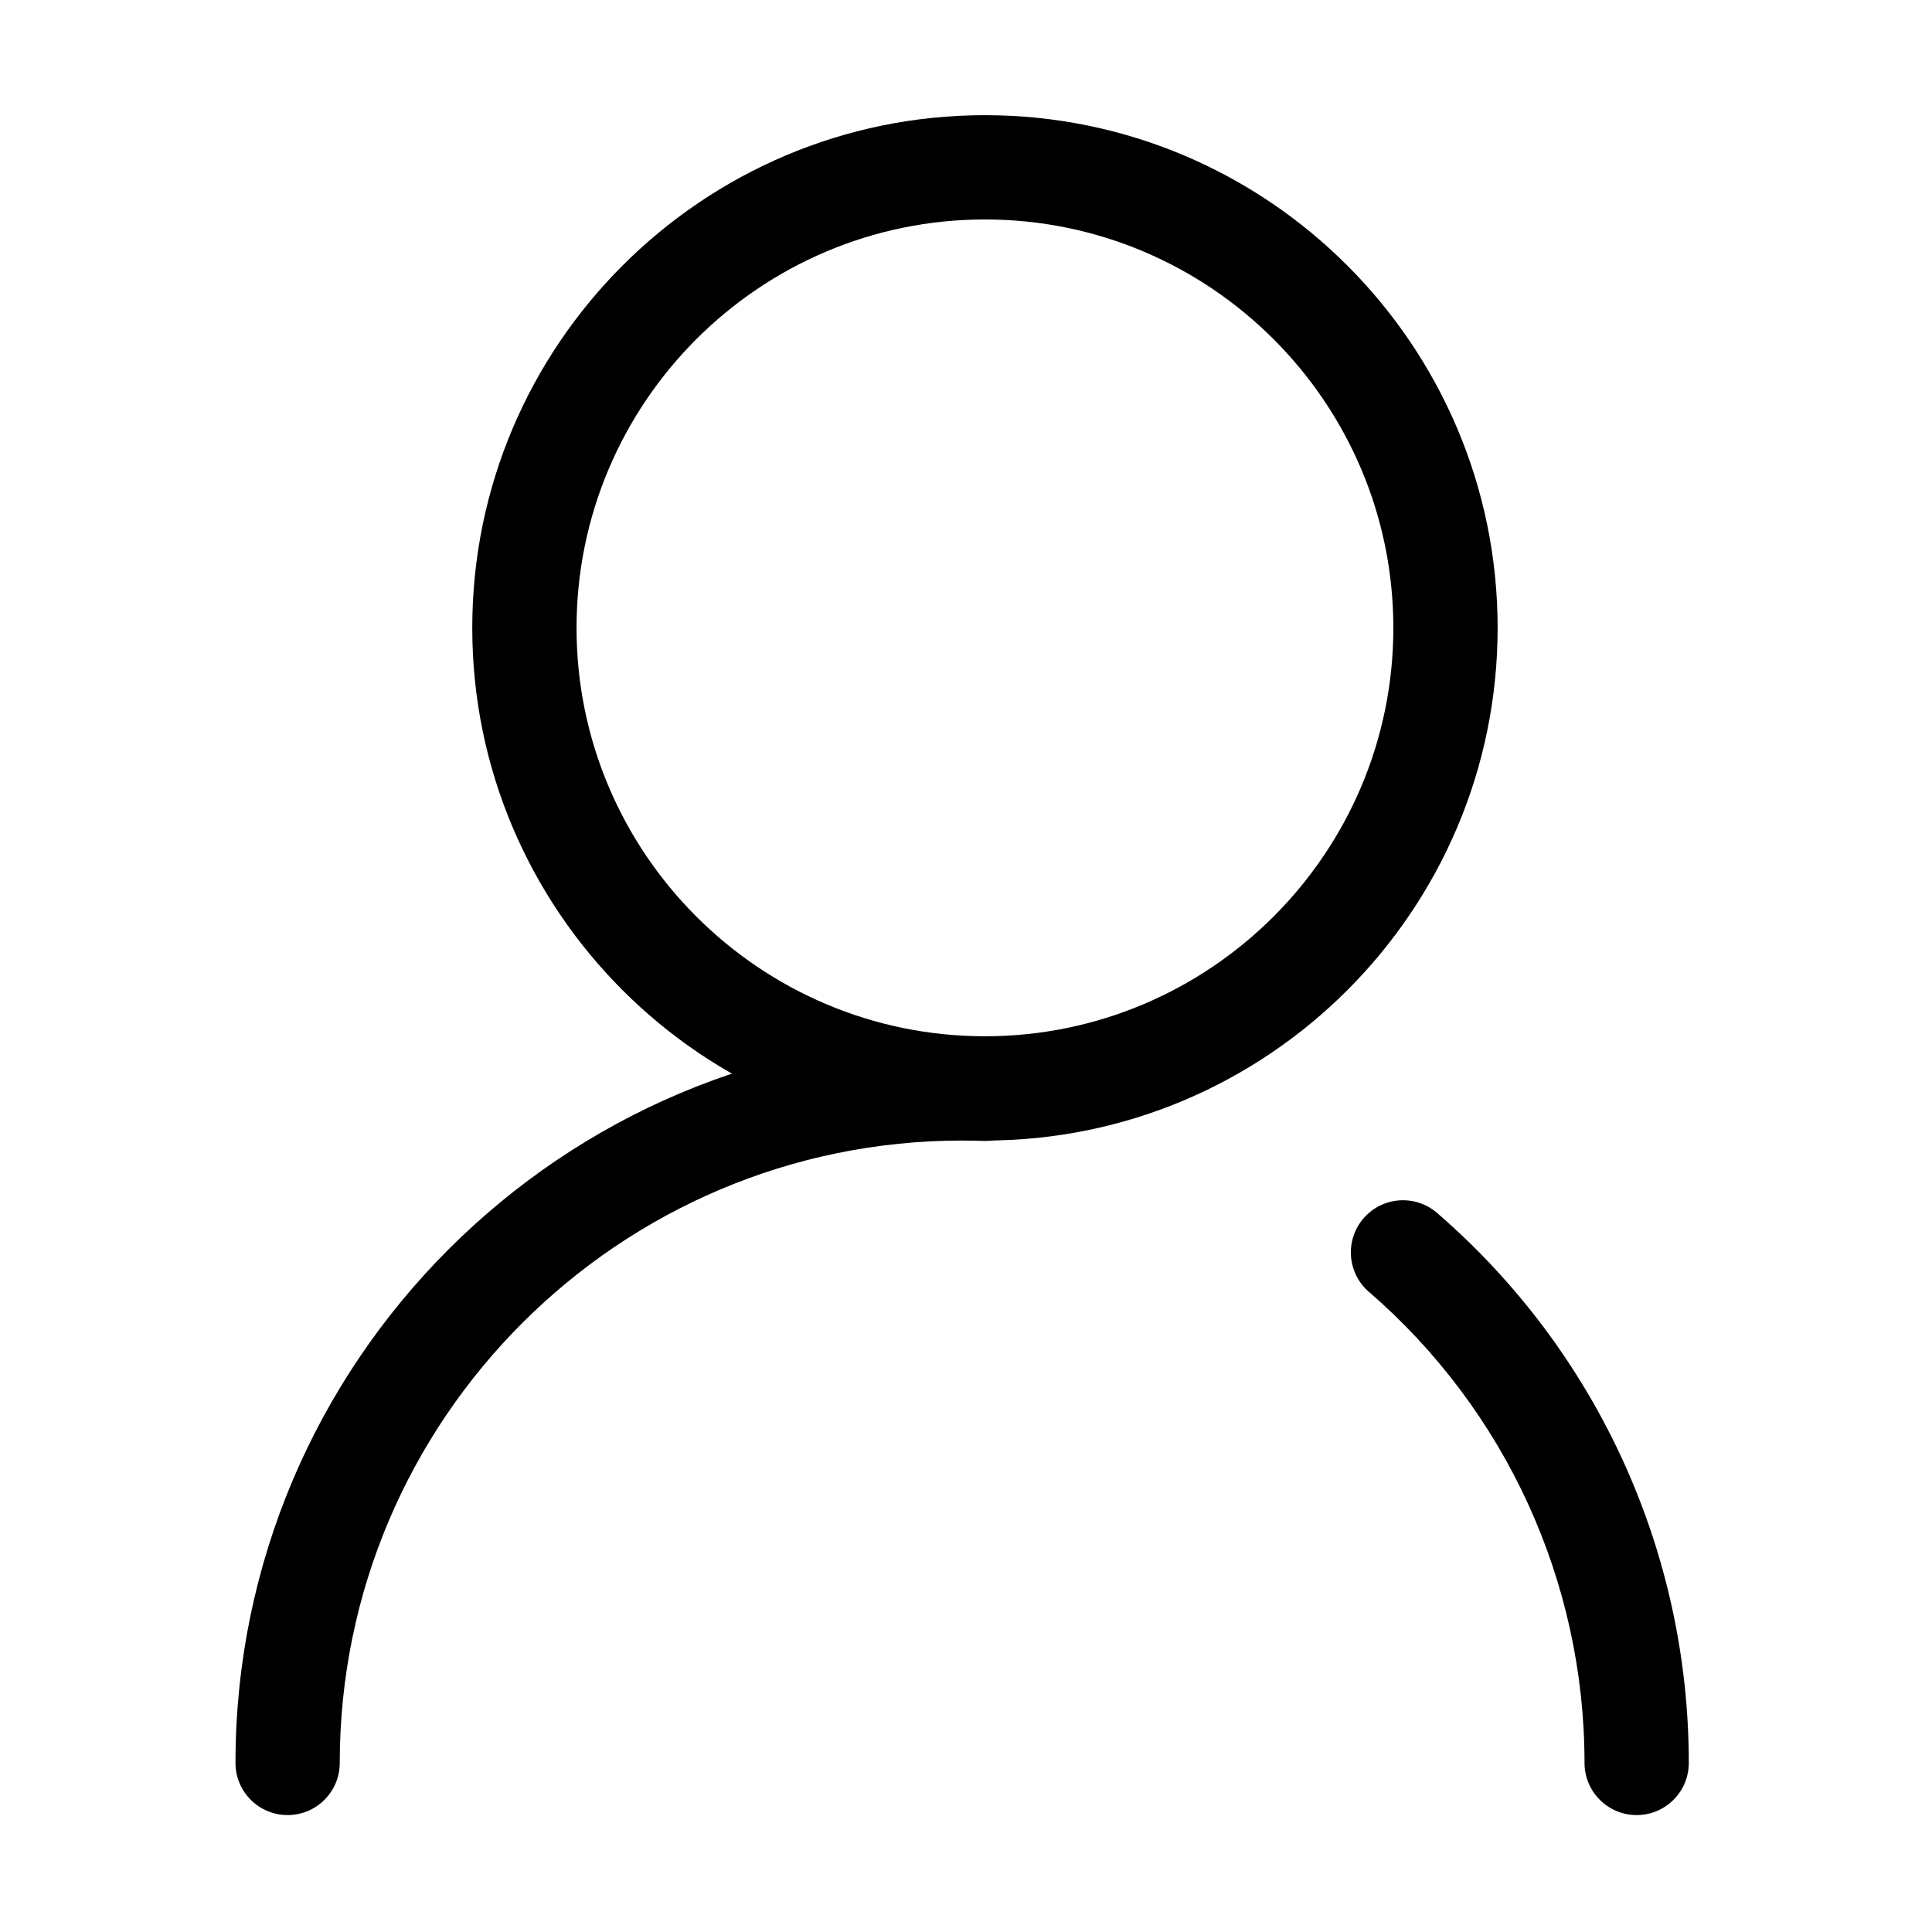
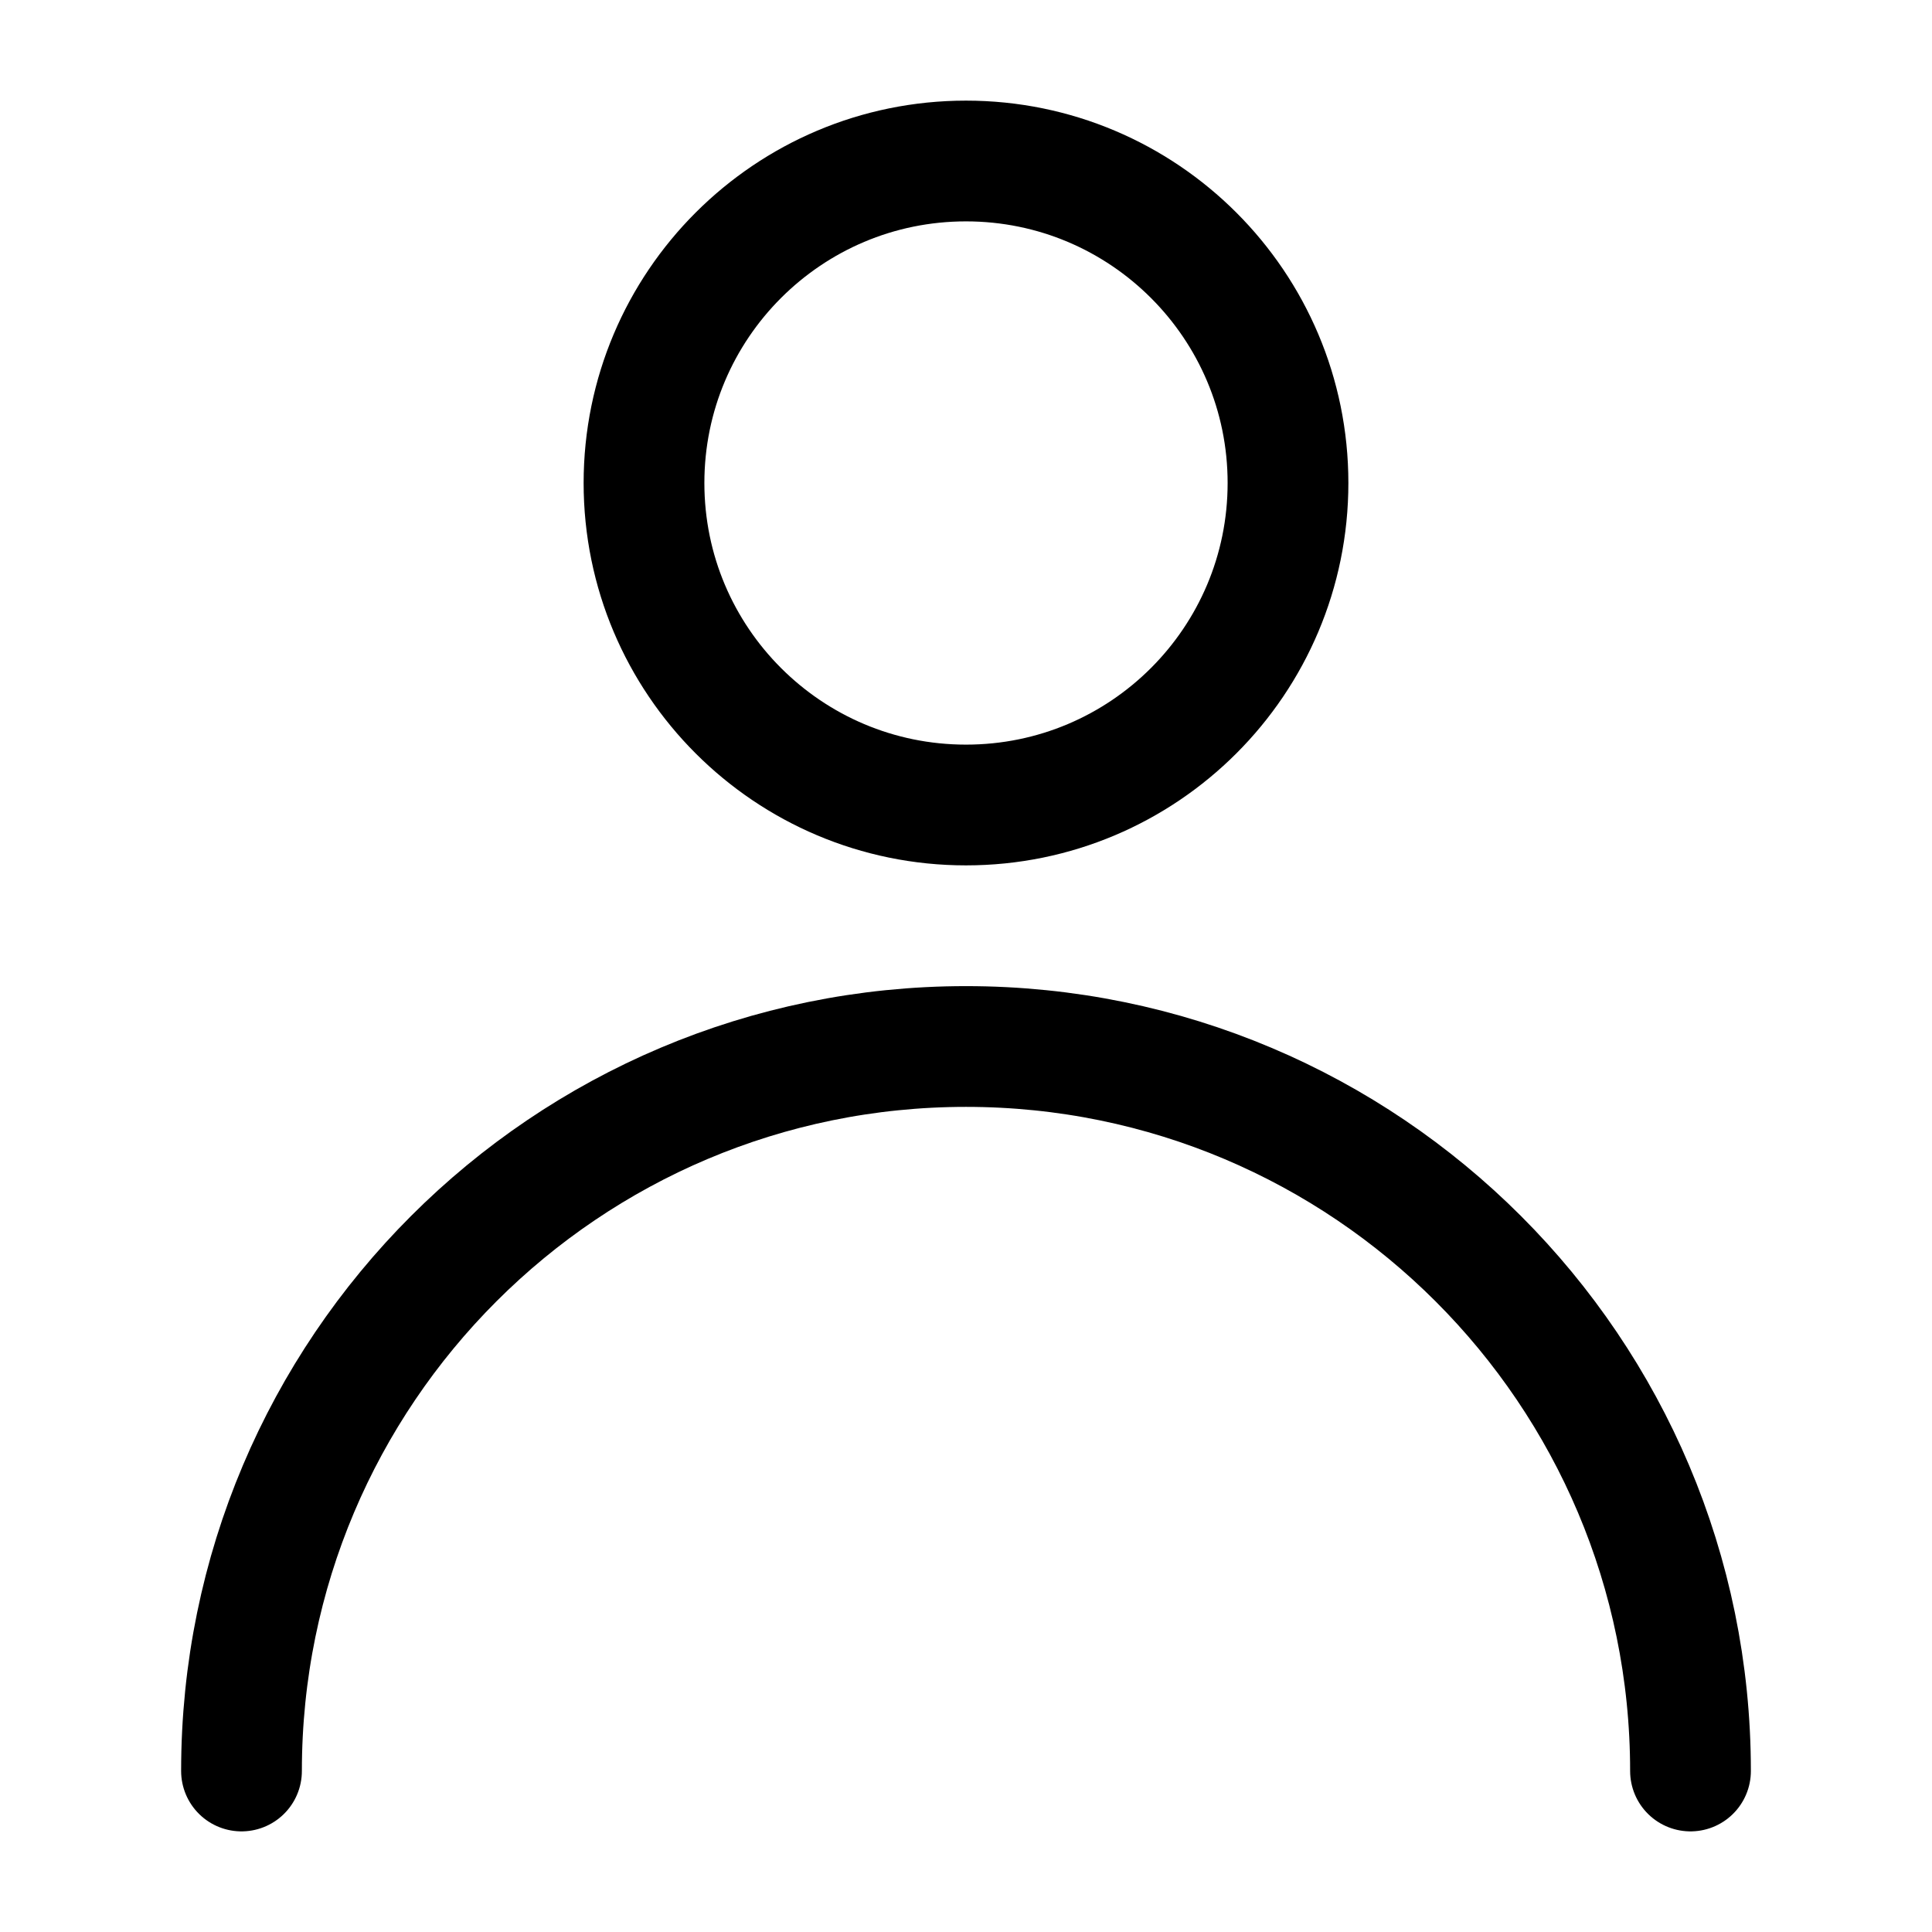
- <svg xmlns="http://www.w3.org/2000/svg" t="1568557207243" class="icon" viewBox="0 0 1024 1024" version="1.1" p-id="8631" width="32" height="32">
-   <defs>
-     <style type="text/css" />
-   </defs>
-   <path d="M522.041 604.512c-149.836 0-271.732-121.898-271.732-271.732S372.205 61.048 522.041 61.048s271.732 121.898 271.732 271.732S671.876 604.512 522.041 604.512zM522.041 116.316c-119.359 0-216.464 97.105-216.464 216.464s97.105 216.464 216.464 216.464 216.464-97.105 216.464-216.464S641.4 116.316 522.041 116.316z" p-id="8632" />
-   <path d="M867.462 962.026c-15.261 0-27.633-12.373-27.633-27.633 0-95.904-41.653-186.914-114.286-249.689-11.546-9.98-12.814-27.432-2.834-38.977 9.976-11.55 27.423-12.825 38.977-2.838 84.781 73.283 133.41 179.529 133.41 291.503C895.095 949.652 882.722 962.026 867.462 962.026z" p-id="8633" />
-   <path d="M152.44 962.026c-15.261 0-27.633-12.373-27.633-27.633 0-212.371 172.774-385.147 385.145-385.147 4.349 0 8.685 0.072 12.998 0.216 15.251 0.503 27.211 13.277 26.707 28.531-0.503 15.253-13.39 27.297-28.533 26.705-3.711-0.122-7.434-0.184-11.172-0.184-181.895 0-329.877 147.984-329.877 329.88C180.073 949.652 167.7 962.026 152.44 962.026z" p-id="8634" />
+ <svg xmlns="http://www.w3.org/2000/svg" width="24" height="24" viewBox="0 0 48 48" fill="none">
+   <circle cx="24" cy="12" r="8" fill="none" stroke="currentColor" stroke-width="3" stroke-linecap="round" stroke-linejoin="round" />
+   <path d="M42 44C42 34.059 33.941 26 24 26C14.059 26 6 34.059 6 44" stroke="currentColor" stroke-width="3" stroke-linecap="round" stroke-linejoin="round" />
</svg>
